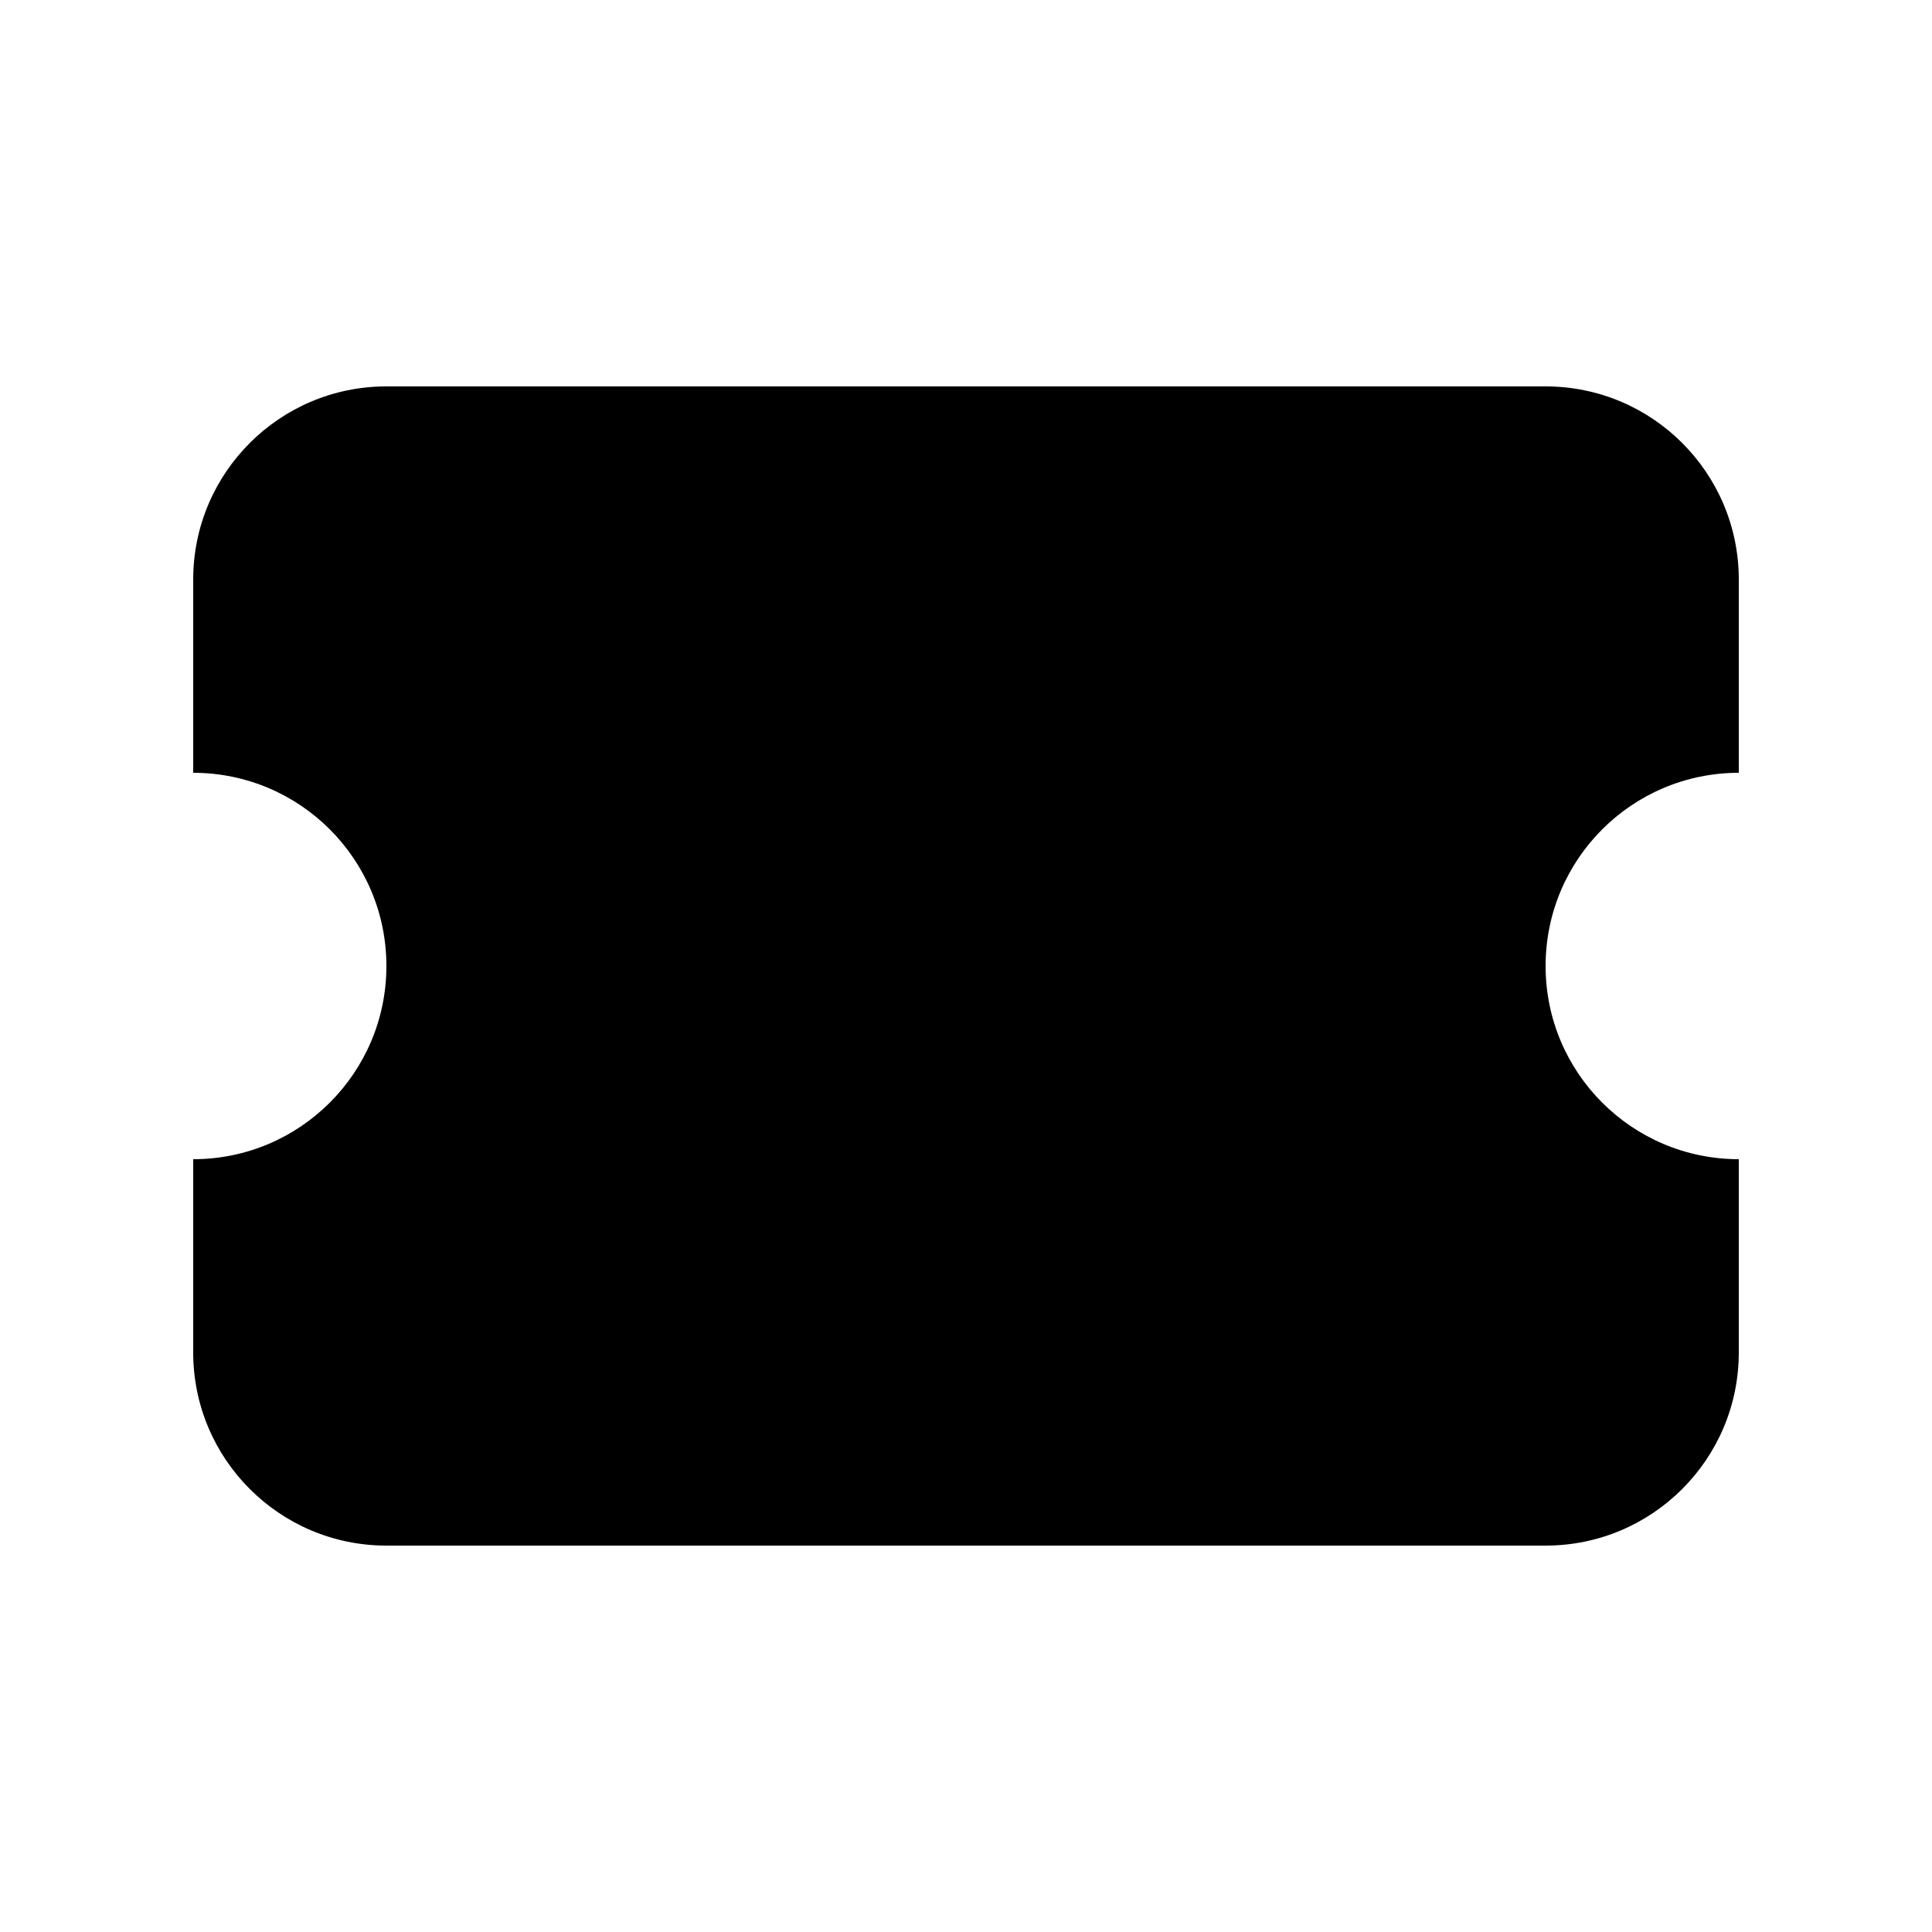
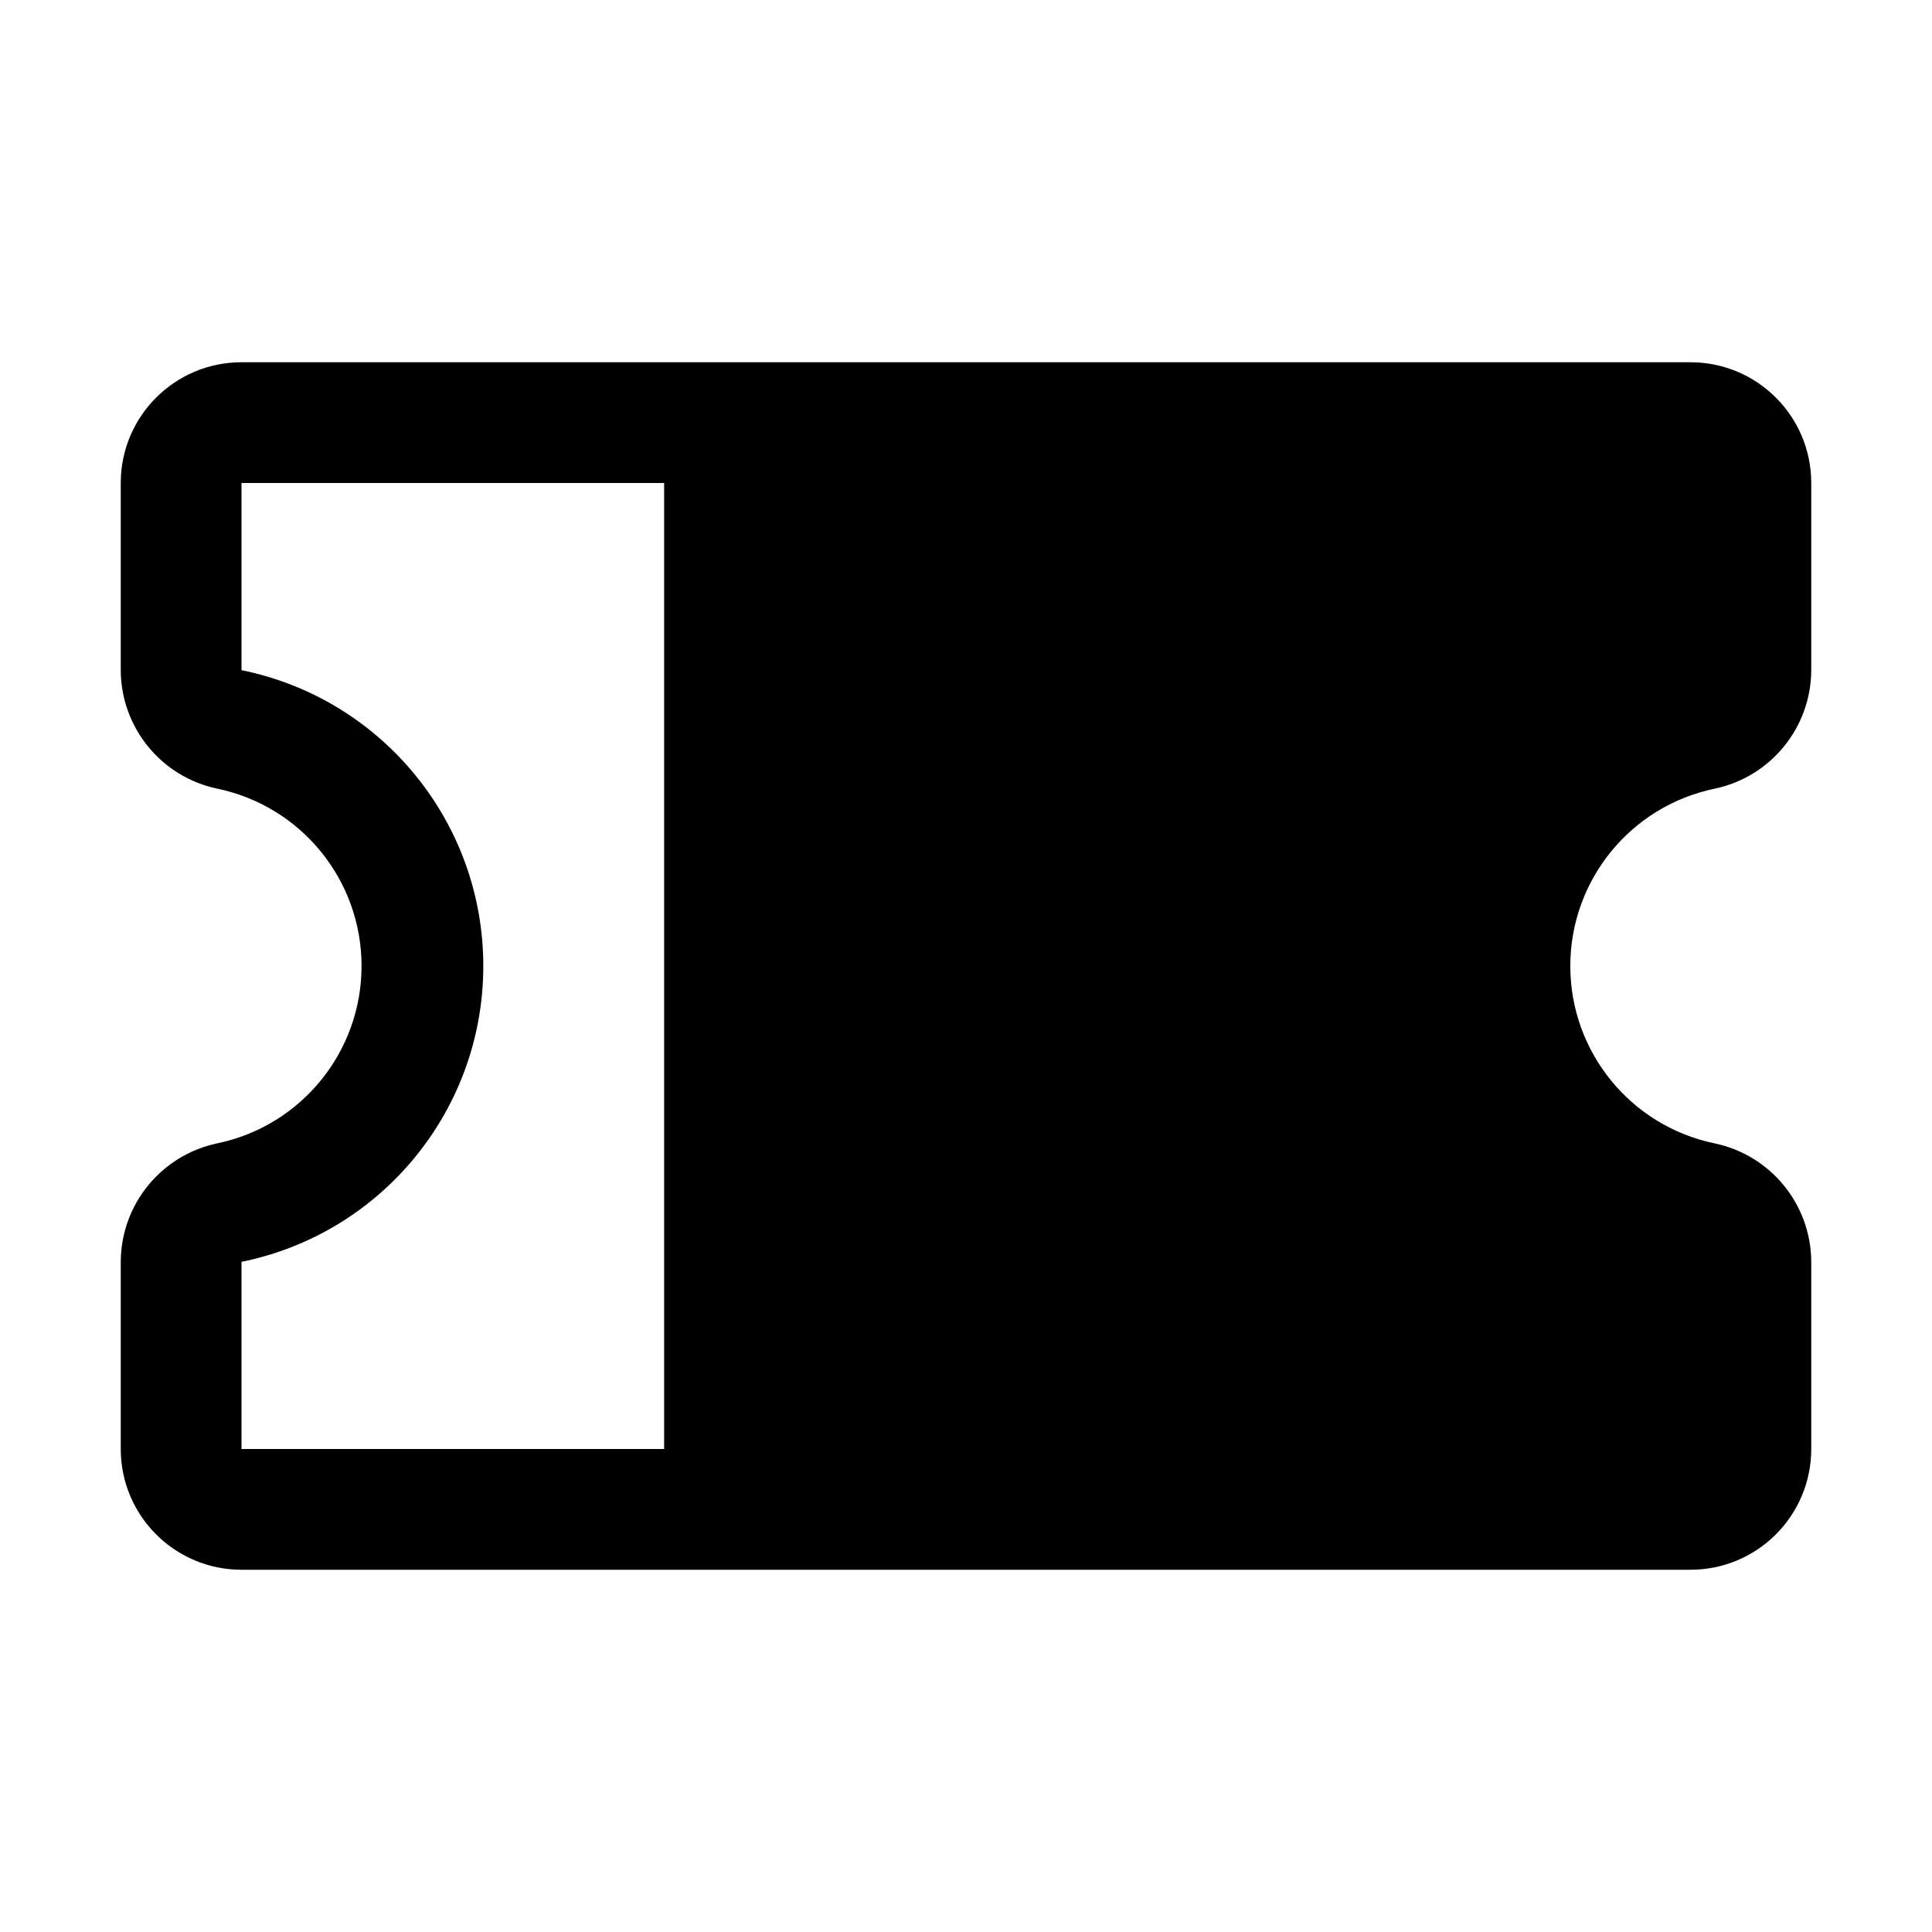
- <svg xmlns="http://www.w3.org/2000/svg" viewBox="0 0 20 20" fill="currentColor" aria-hidden="true">
-   <path d="M2 6a2 2 0 012-2h12a2 2 0 012 2v2a2 2 0 100 4v2a2 2 0 01-2 2H4a2 2 0 01-2-2v-2a2 2 0 100-4V6z" />
+ <svg xmlns="http://www.w3.org/2000/svg" viewBox="0 0 32 32" fill="currentColor" aria-hidden="true">
+   <path d="M28.4 13.063A2.013 2.013 0 0030 11.1V8a2 2 0 00-2-2H4a2 2 0 00-2 2v3.1a2.012 2.012 0 001.6 1.963 3 3 0 010 5.874A2.013 2.013 0 002 20.9V24a2 2 0 002 2h24a2 2 0 002-2v-3.1a2.013 2.013 0 00-1.6-1.962 3 3 0 010-5.875zM4 20.9a5 5 0 000-9.8V8h7v16H4v-3.1z" />
</svg>
